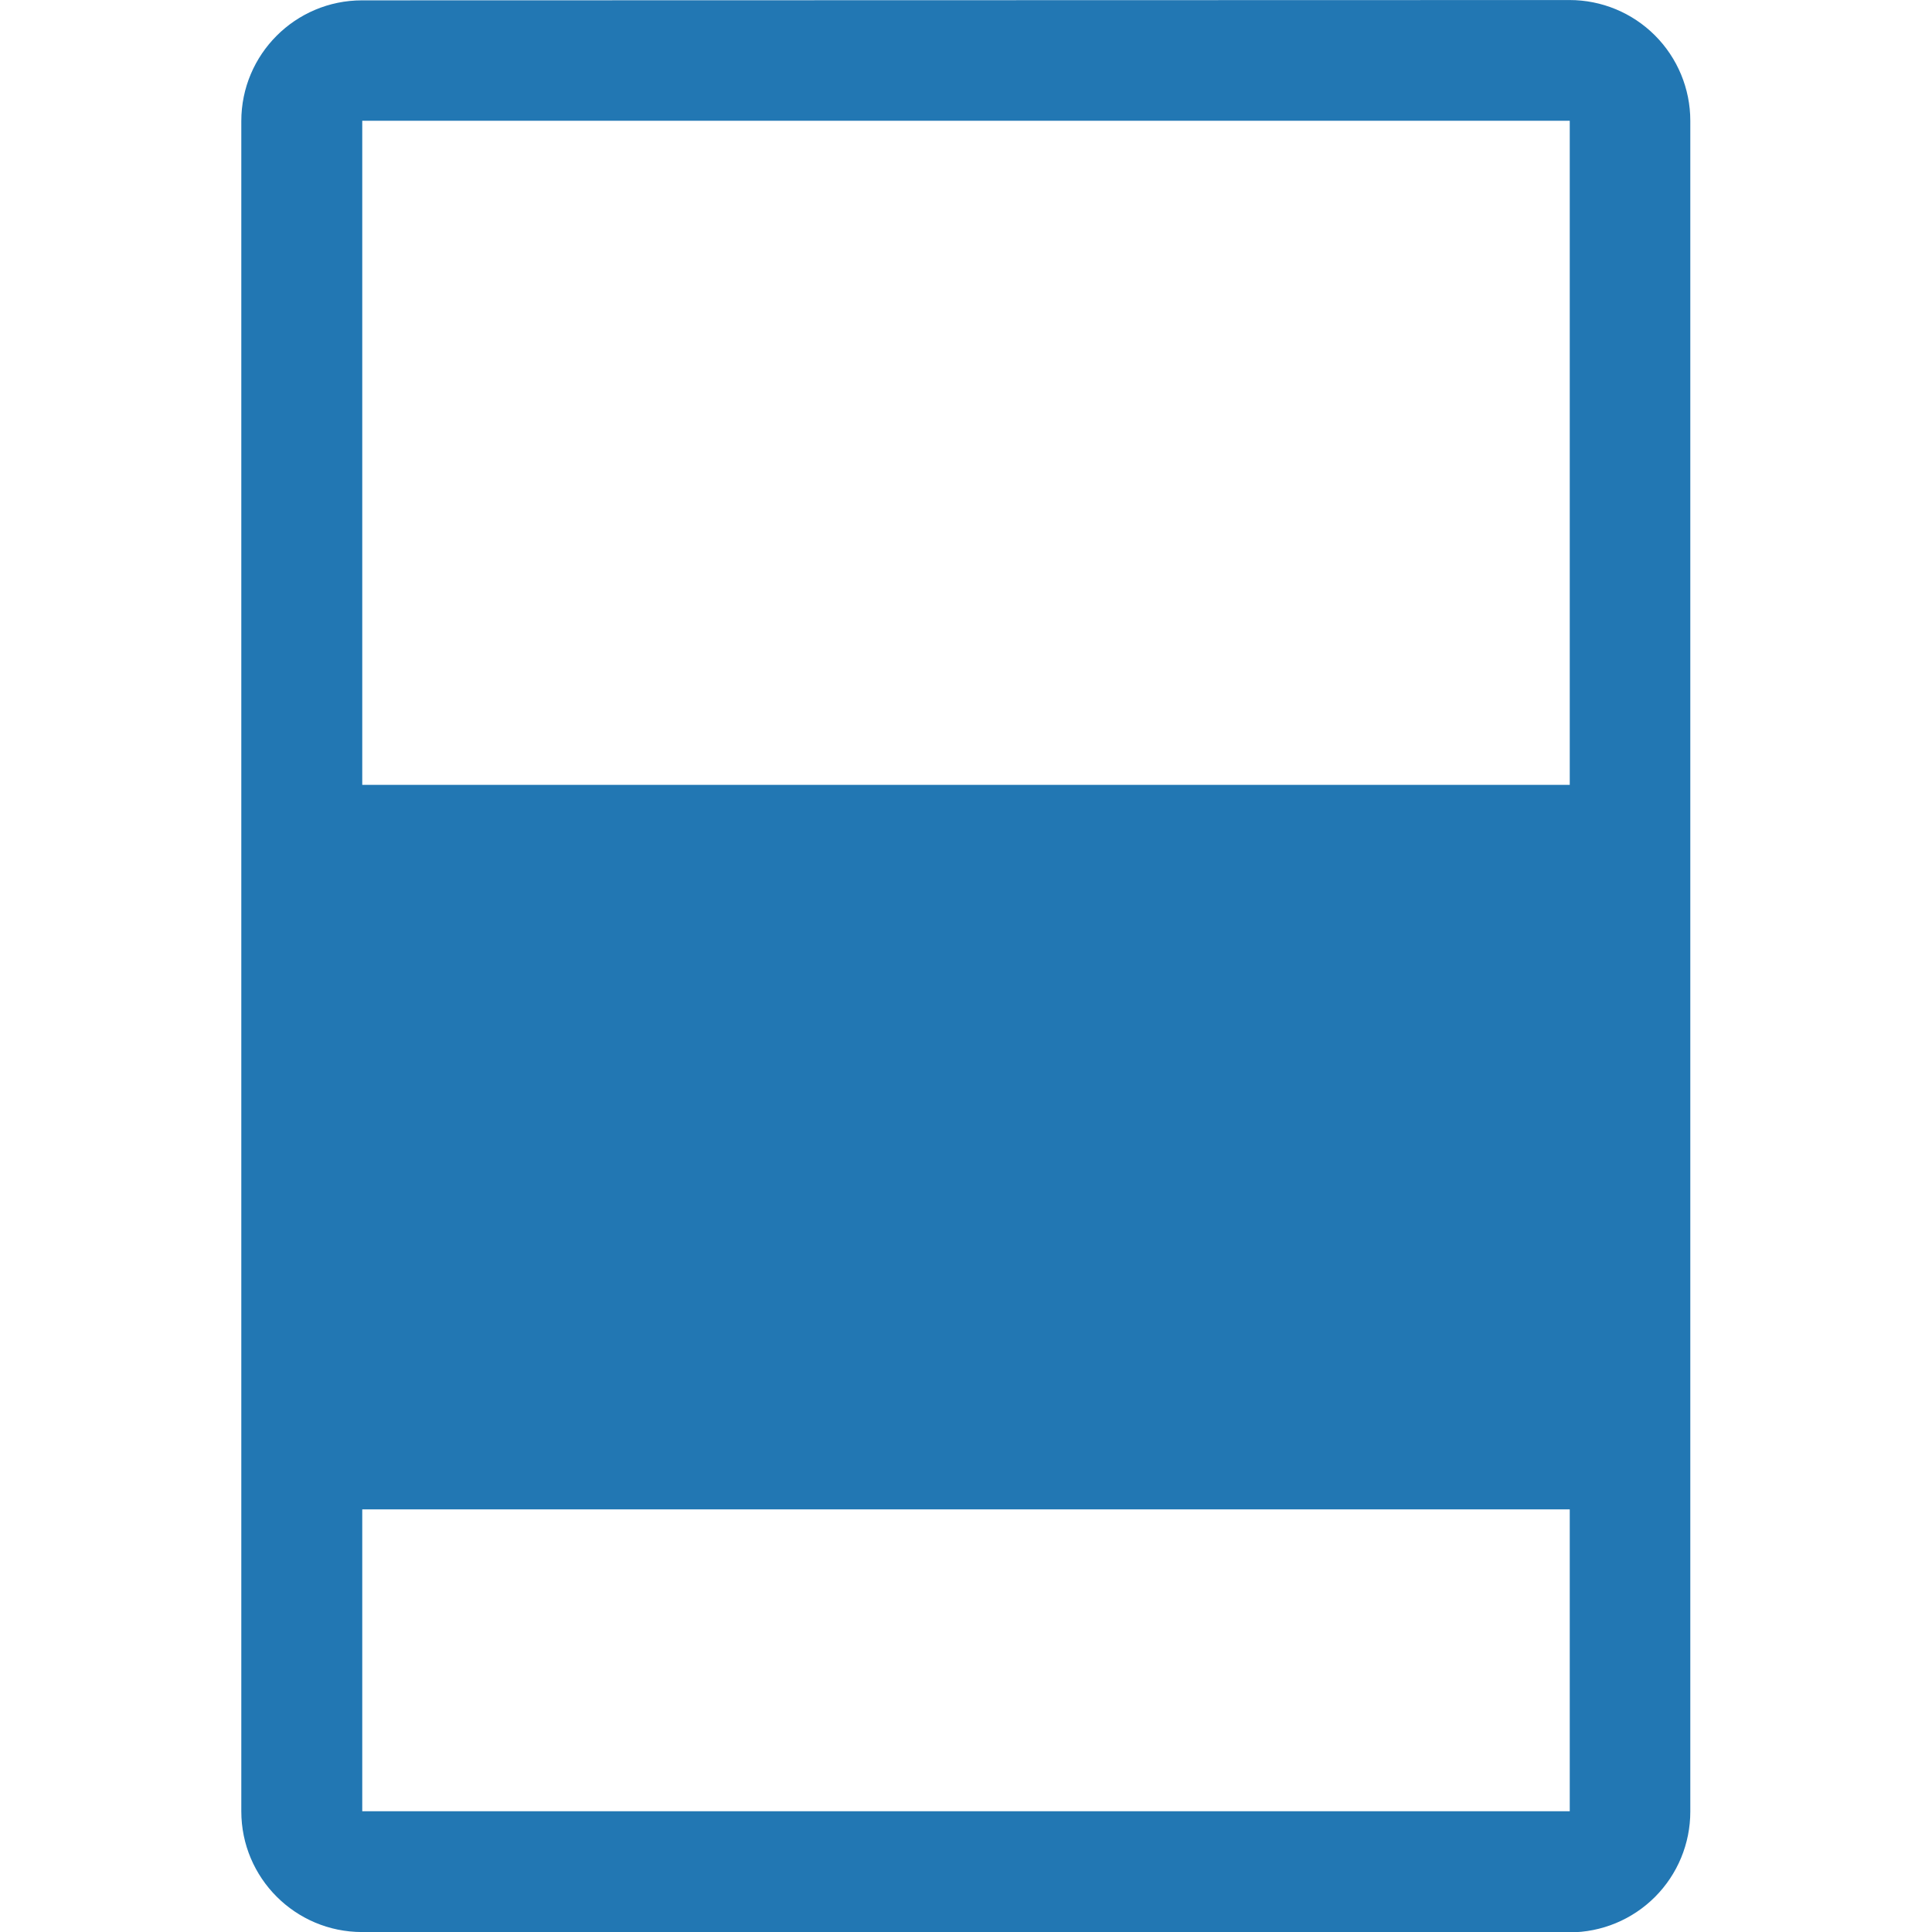
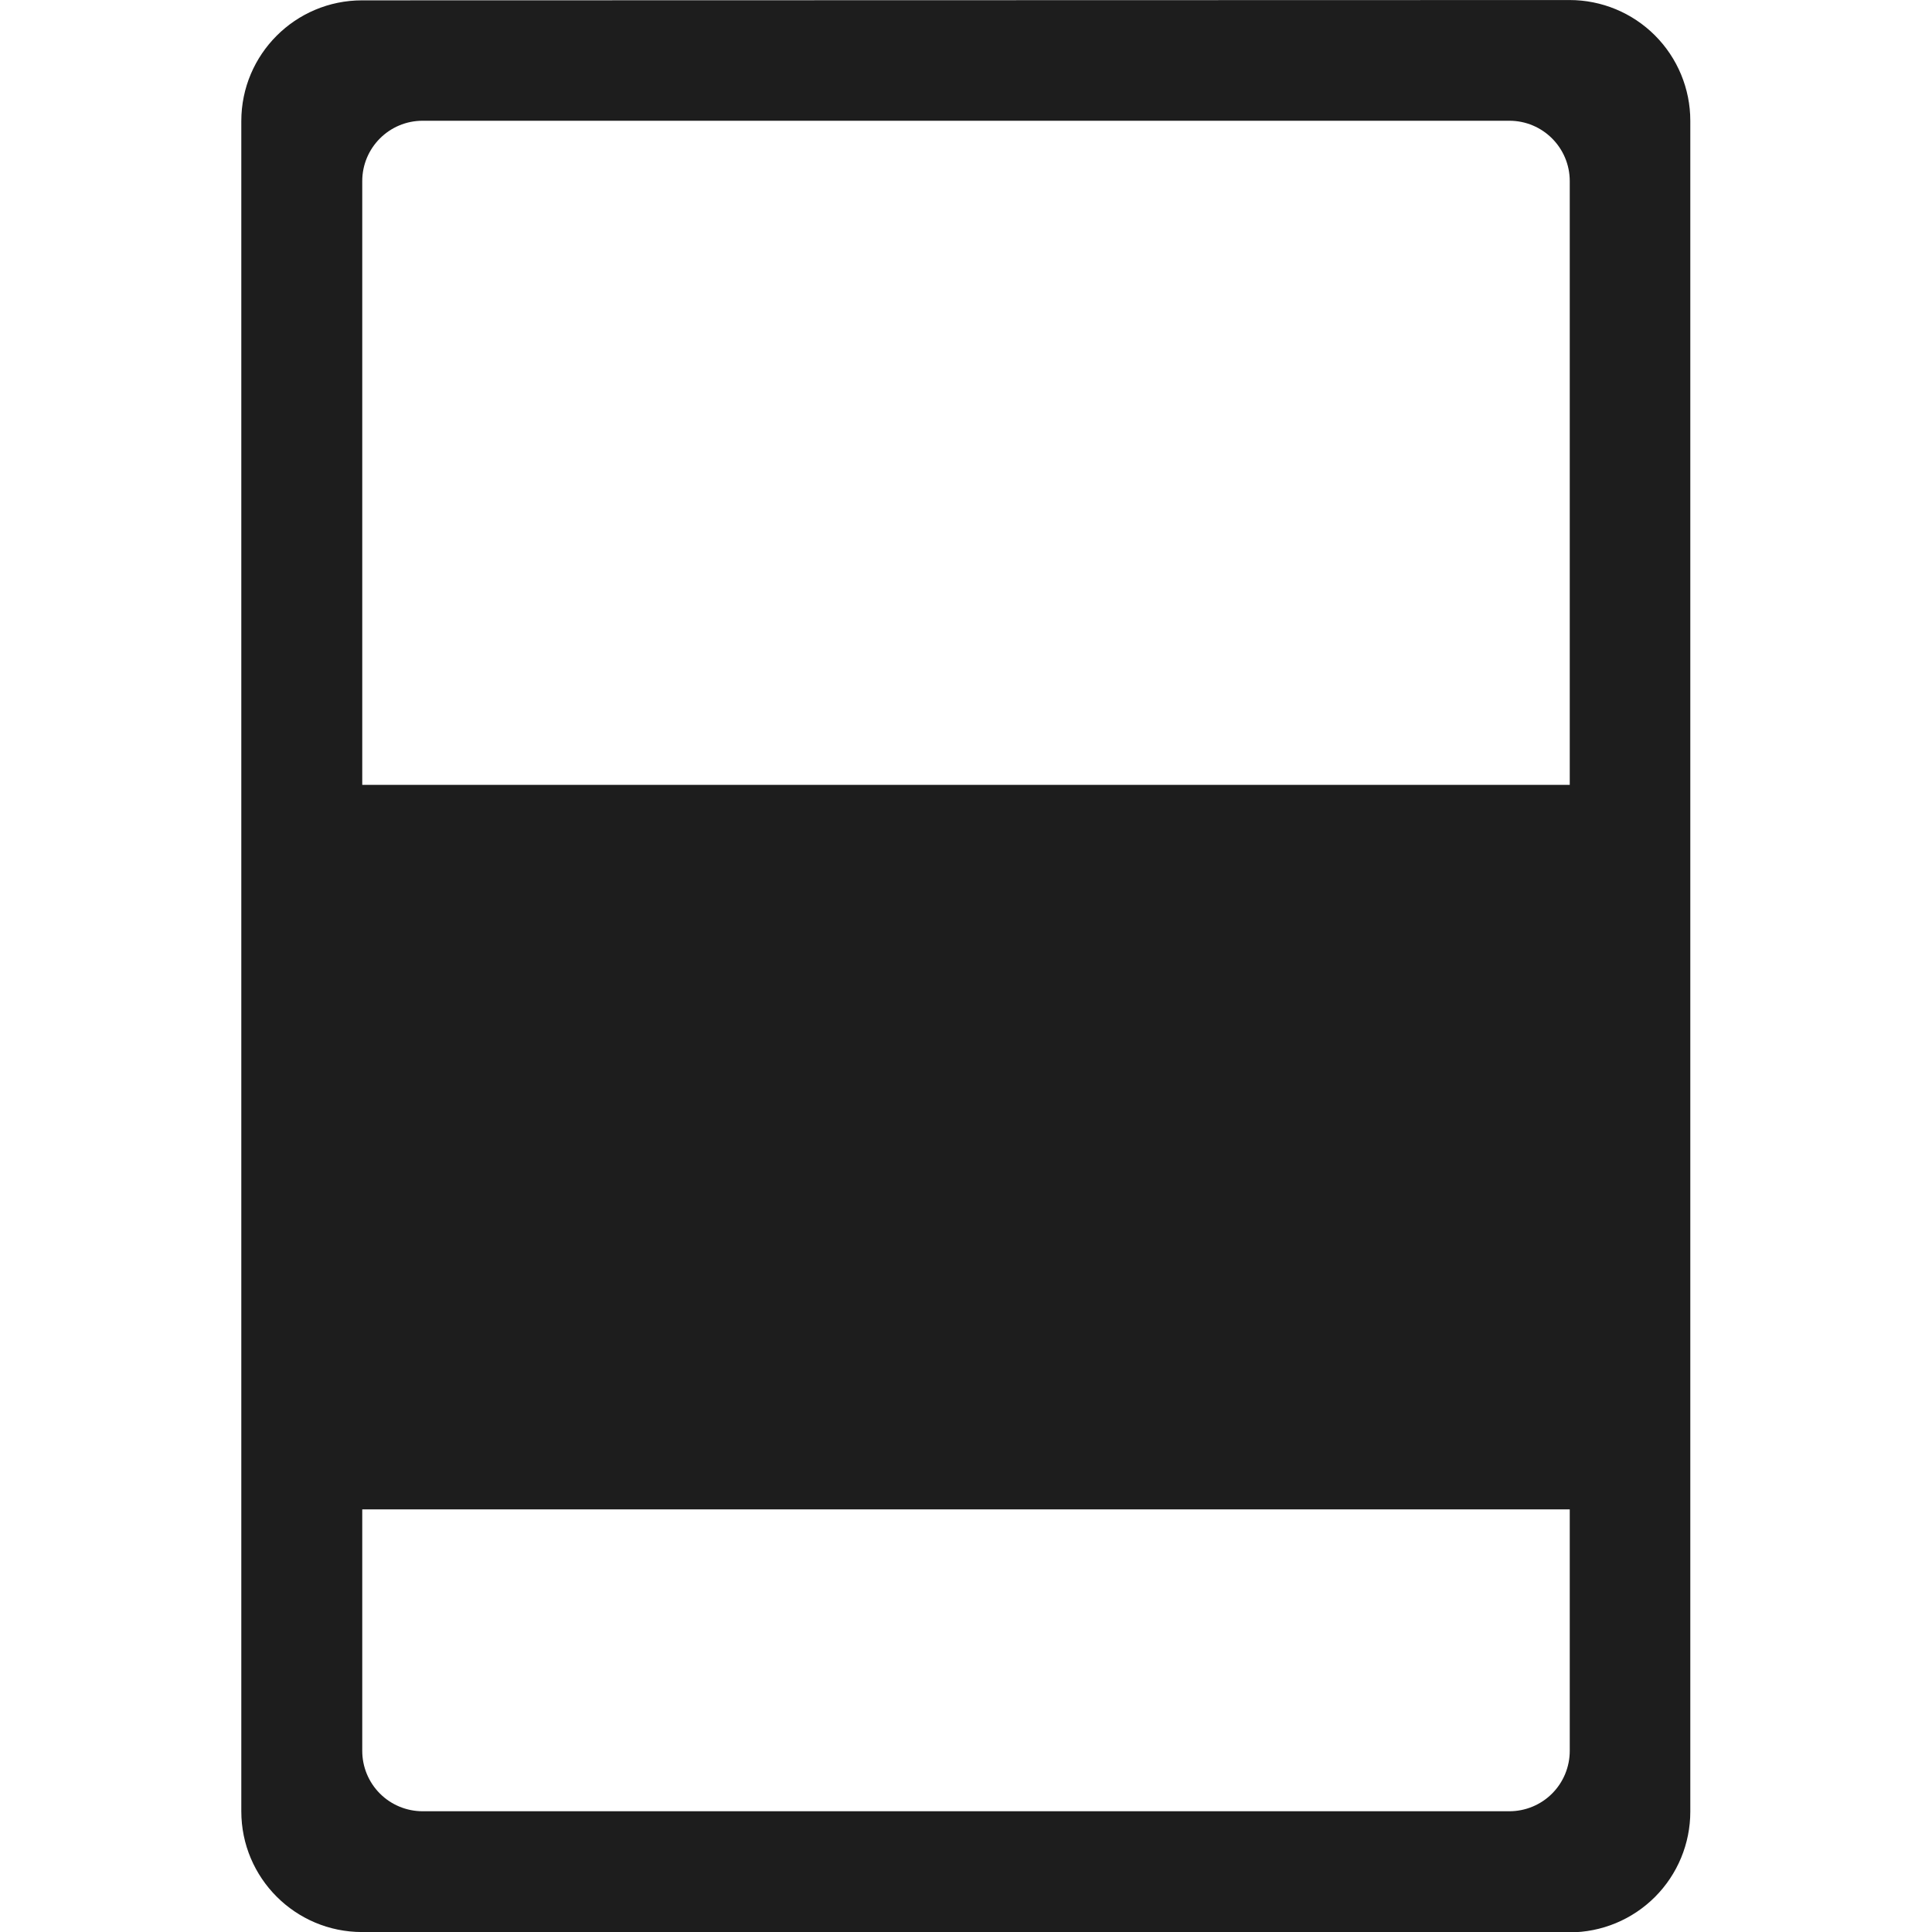
<svg xmlns="http://www.w3.org/2000/svg" width="100%" height="100%" viewBox="0 0 32 32" version="1.1" xml:space="preserve" style="fill-rule:evenodd;clip-rule:evenodd;stroke-linejoin:round;stroke-miterlimit:2;">
  <g transform="matrix(1,0,0,1,-364,-1)">
    <g id="card" transform="matrix(0.016,0,0,0.032,364,1)">
      <rect x="0" y="0" width="2000" height="1000" style="fill:none;" />
      <clipPath id="_clip1">
        <rect x="0" y="0" width="2000" height="1000" />
      </clipPath>
      <g clip-path="url(#_clip1)">
        <g transform="matrix(2,0,0,1,-2000,-5100.9)">
          <g id="B">
-             <path d="M1812.38,6101.08C1828.96,6101.09 1844.86,6094.51 1856.59,6082.78C1868.31,6071.06 1874.9,6055.16 1874.9,6038.58C1874.9,5859 1874.9,5343 1874.9,5163.42C1874.9,5146.84 1868.31,5130.94 1856.59,5119.22C1844.86,5107.49 1828.96,5100.91 1812.38,5100.92C1671.12,5100.95 1328.62,5101.05 1187.38,5101.08C1152.87,5101.09 1124.9,5129.07 1124.9,5163.58C1124.9,5343.09 1124.9,5858.91 1124.9,6038.42C1124.9,6072.93 1152.87,6100.91 1187.38,6100.92C1328.62,6100.95 1671.12,6101.05 1812.38,6101.08ZM1812.5,5882.15L1187.5,5882.15L1187.5,6038.4L1812.5,6038.4L1812.5,5882.15ZM1812.5,5507.15L1812.5,5163.4L1187.5,5163.4L1187.5,5507.15L1812.5,5507.15Z" style="fill:rgb(34,119,179);" />
+             <path d="M1812.38,6101.08C1828.96,6101.09 1844.86,6094.51 1856.59,6082.78C1868.31,6071.06 1874.9,6055.16 1874.9,6038.58C1874.9,5859 1874.9,5343 1874.9,5163.42C1874.9,5146.84 1868.31,5130.94 1856.59,5119.22C1844.86,5107.49 1828.96,5100.91 1812.38,5100.92C1671.12,5100.95 1328.62,5101.05 1187.38,5101.08C1152.87,5101.09 1124.9,5129.07 1124.9,5163.58C1124.9,5343.09 1124.9,5858.91 1124.9,6038.42C1124.9,6072.93 1152.87,6100.91 1187.38,6100.92C1328.62,6100.95 1671.12,6101.05 1812.38,6101.08ZM1812.5,5882.15L1187.5,5882.15C1187.5,5882.15 1187.5,5961.55 1187.5,6007.15C1187.5,6015.44 1190.79,6023.39 1196.65,6029.25C1202.51,6035.11 1210.46,6038.4 1218.75,6038.4C1325.44,6038.4 1674.56,6038.4 1781.25,6038.4C1789.54,6038.4 1797.49,6035.11 1803.35,6029.25C1809.21,6023.39 1812.5,6015.44 1812.5,6007.15C1812.5,5961.55 1812.5,5882.15 1812.5,5882.15ZM1812.5,5507.15C1812.5,5507.15 1812.5,5279.38 1812.5,5194.65C1812.5,5177.39 1798.51,5163.4 1781.25,5163.4C1674.56,5163.4 1325.44,5163.4 1218.75,5163.4C1201.49,5163.4 1187.5,5177.39 1187.5,5194.65C1187.5,5279.38 1187.5,5507.15 1187.5,5507.15L1812.5,5507.15Z" style="fill:rgb(29,29,29);" />
          </g>
        </g>
      </g>
    </g>
  </g>
</svg>
